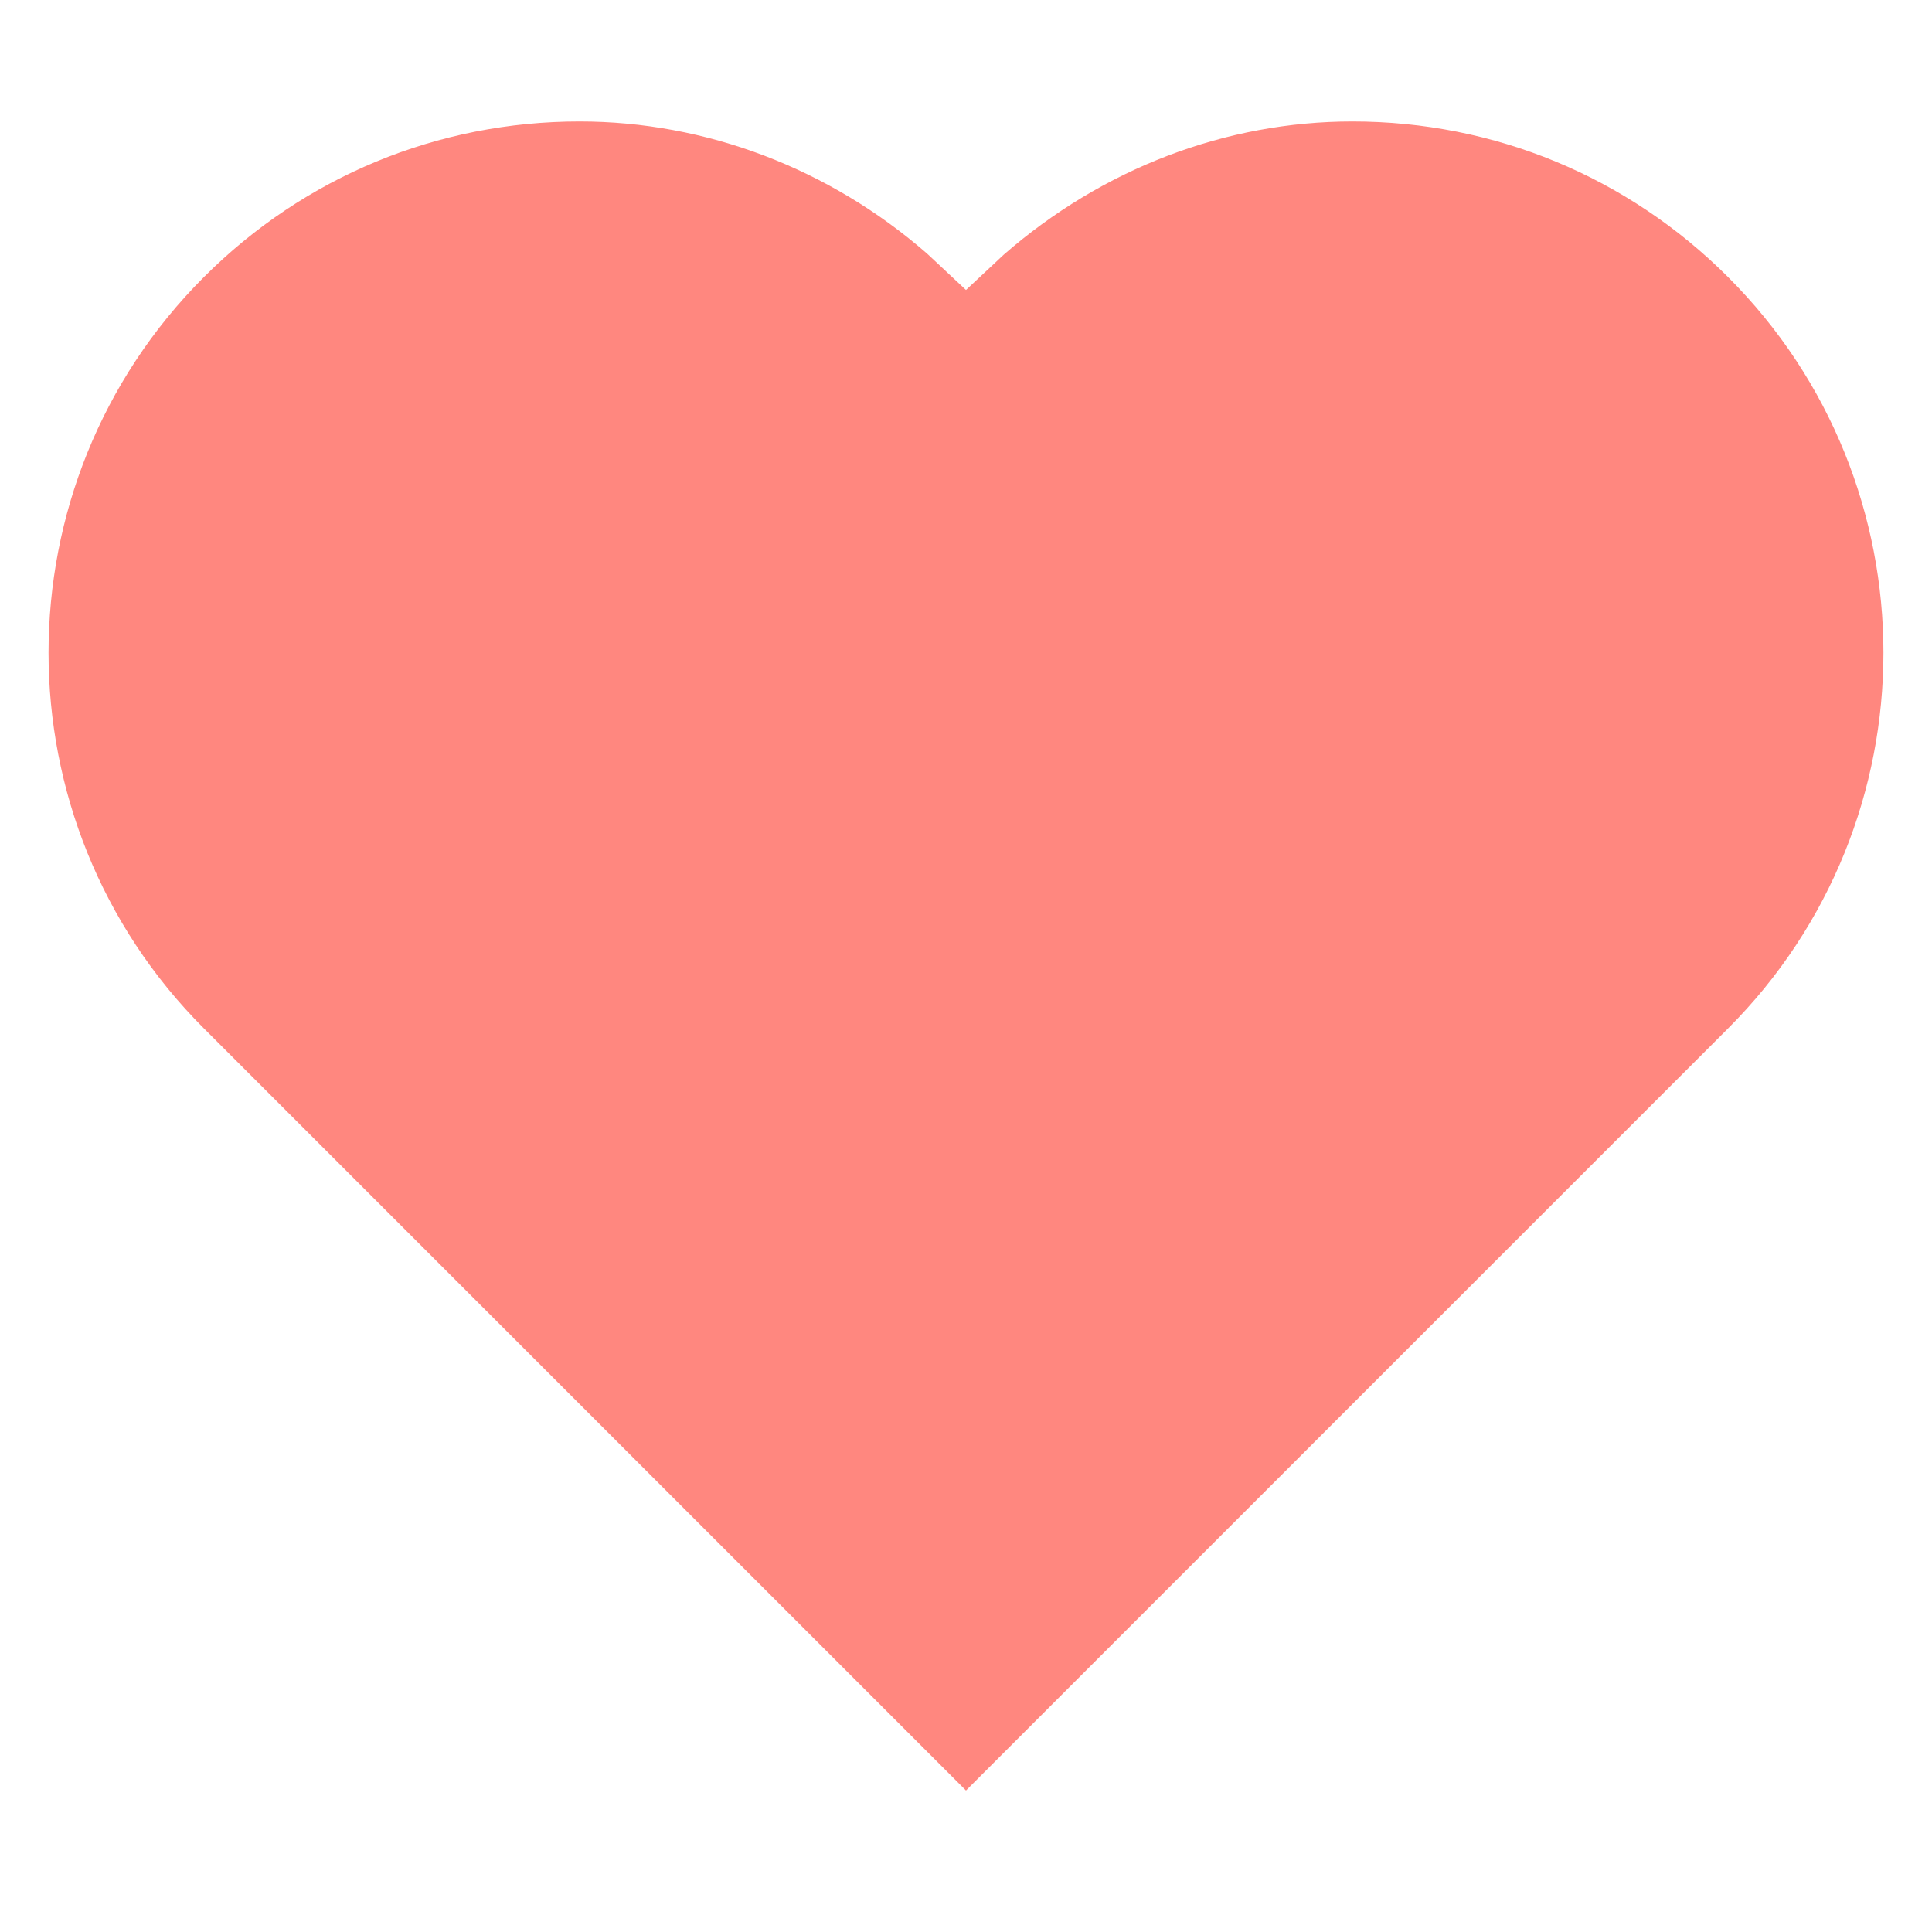
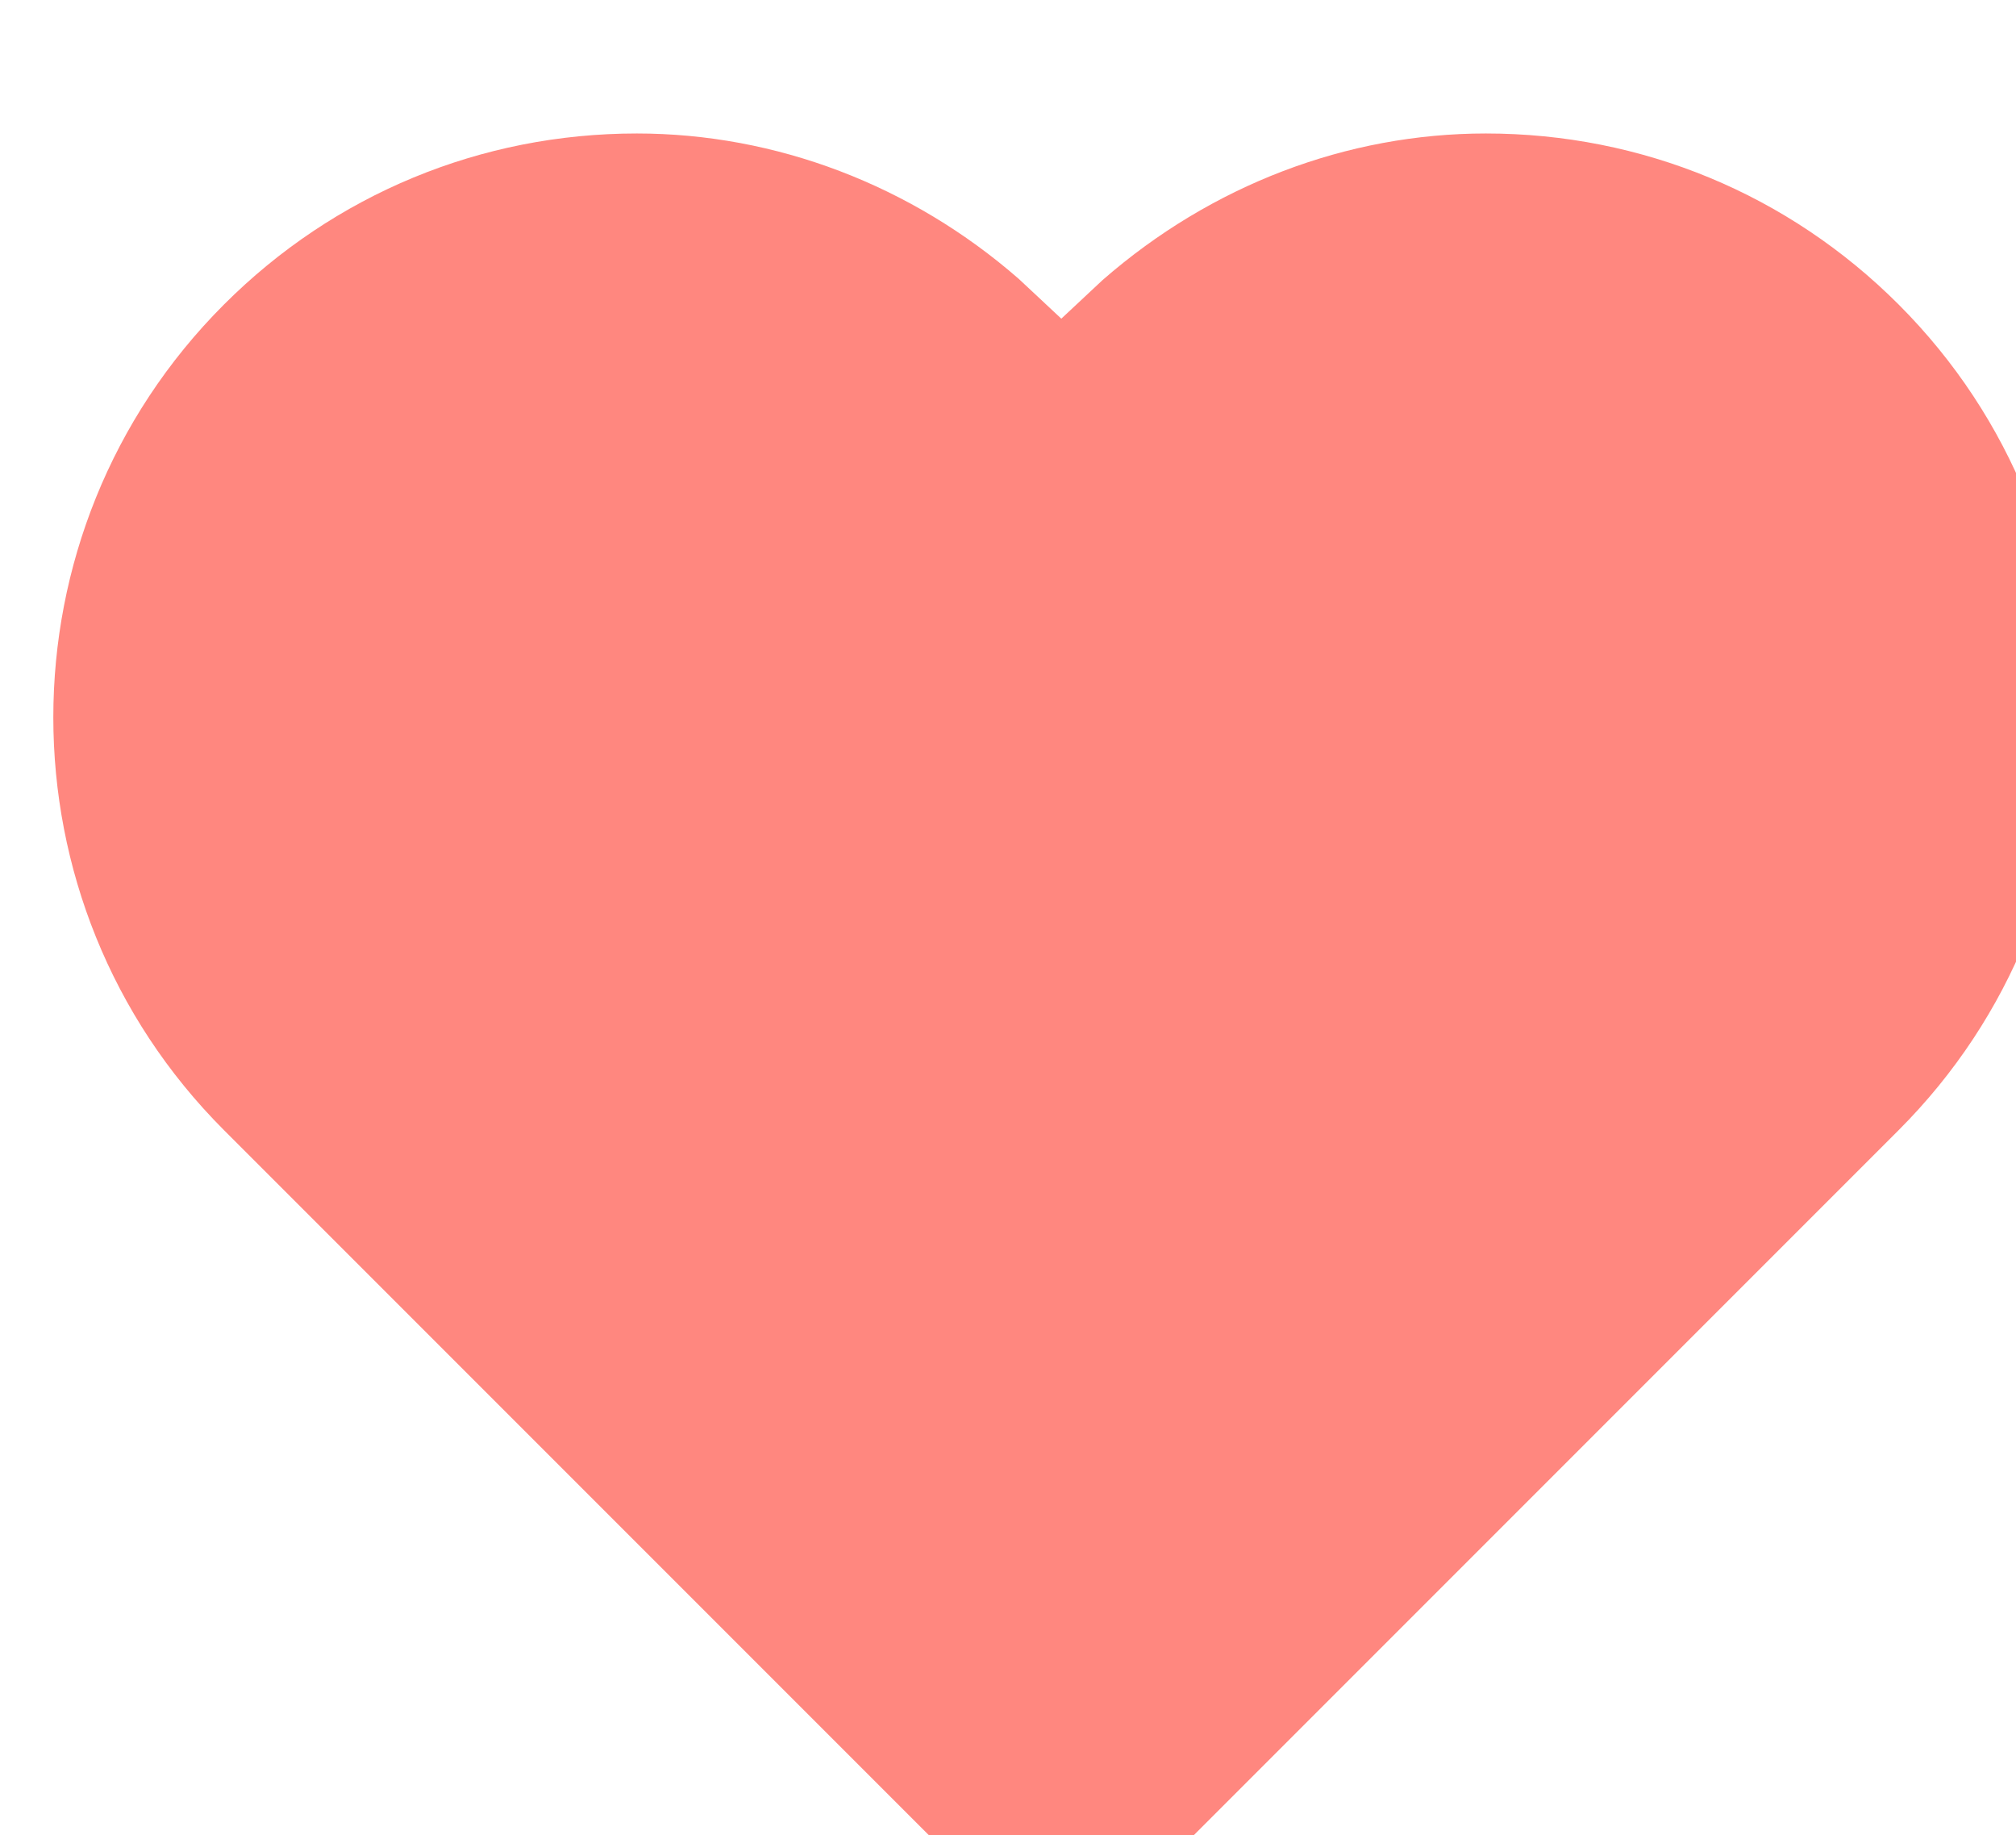
- <svg xmlns="http://www.w3.org/2000/svg" version="1.1" id="Layer_1" x="0px" y="0px" viewBox="0 0 512.002 512.002" style="enable-background:new 0 0 512.002 512.002;" xml:space="preserve">
-   <path style="fill:#FF877F;" d="M54.039,272.547c-54.903-54.903-54.903-144.222,0-199.125c26.59-26.59,61.943-41.233,99.558-41.233  c33.502,0,66.21,12.442,92.109,35.038l10.291,9.617l9.967-9.318c26.223-22.895,58.931-35.337,92.433-35.337  c37.615,0,72.969,14.643,99.558,41.233c54.903,54.903,54.903,144.222,0,199.125L255.998,474.506L54.039,272.547z" />
-   <g>
- </g>
-   <g>
- </g>
-   <g>
- </g>
-   <g>
- </g>
-   <g>
- </g>
-   <g>
- </g>
-   <g>
- </g>
-   <g>
- </g>
-   <g>
- </g>
-   <g>
- </g>
-   <g>
- </g>
-   <g>
- </g>
-   <g>
- </g>
-   <g>
- </g>
-   <g>
- </g>
+ <svg xmlns="http://www.w3.org/2000/svg">
+   <path style="fill:#FF877F;" d="M54.039,272.547c-54.903-54.903-54.903-144.222,0-199.125c26.59-26.59,61.943-41.233,99.558-41.233 c33.502,0,66.21,12.442,92.109,35.038l10.291,9.617l9.967-9.318c26.223-22.895,58.931-35.337,92.433-35.337 c37.615,0,72.969,14.643,99.558,41.233c54.903,54.903,54.903,144.222,0,199.125L255.998,474.506L54.039,272.547z" />
</svg>
